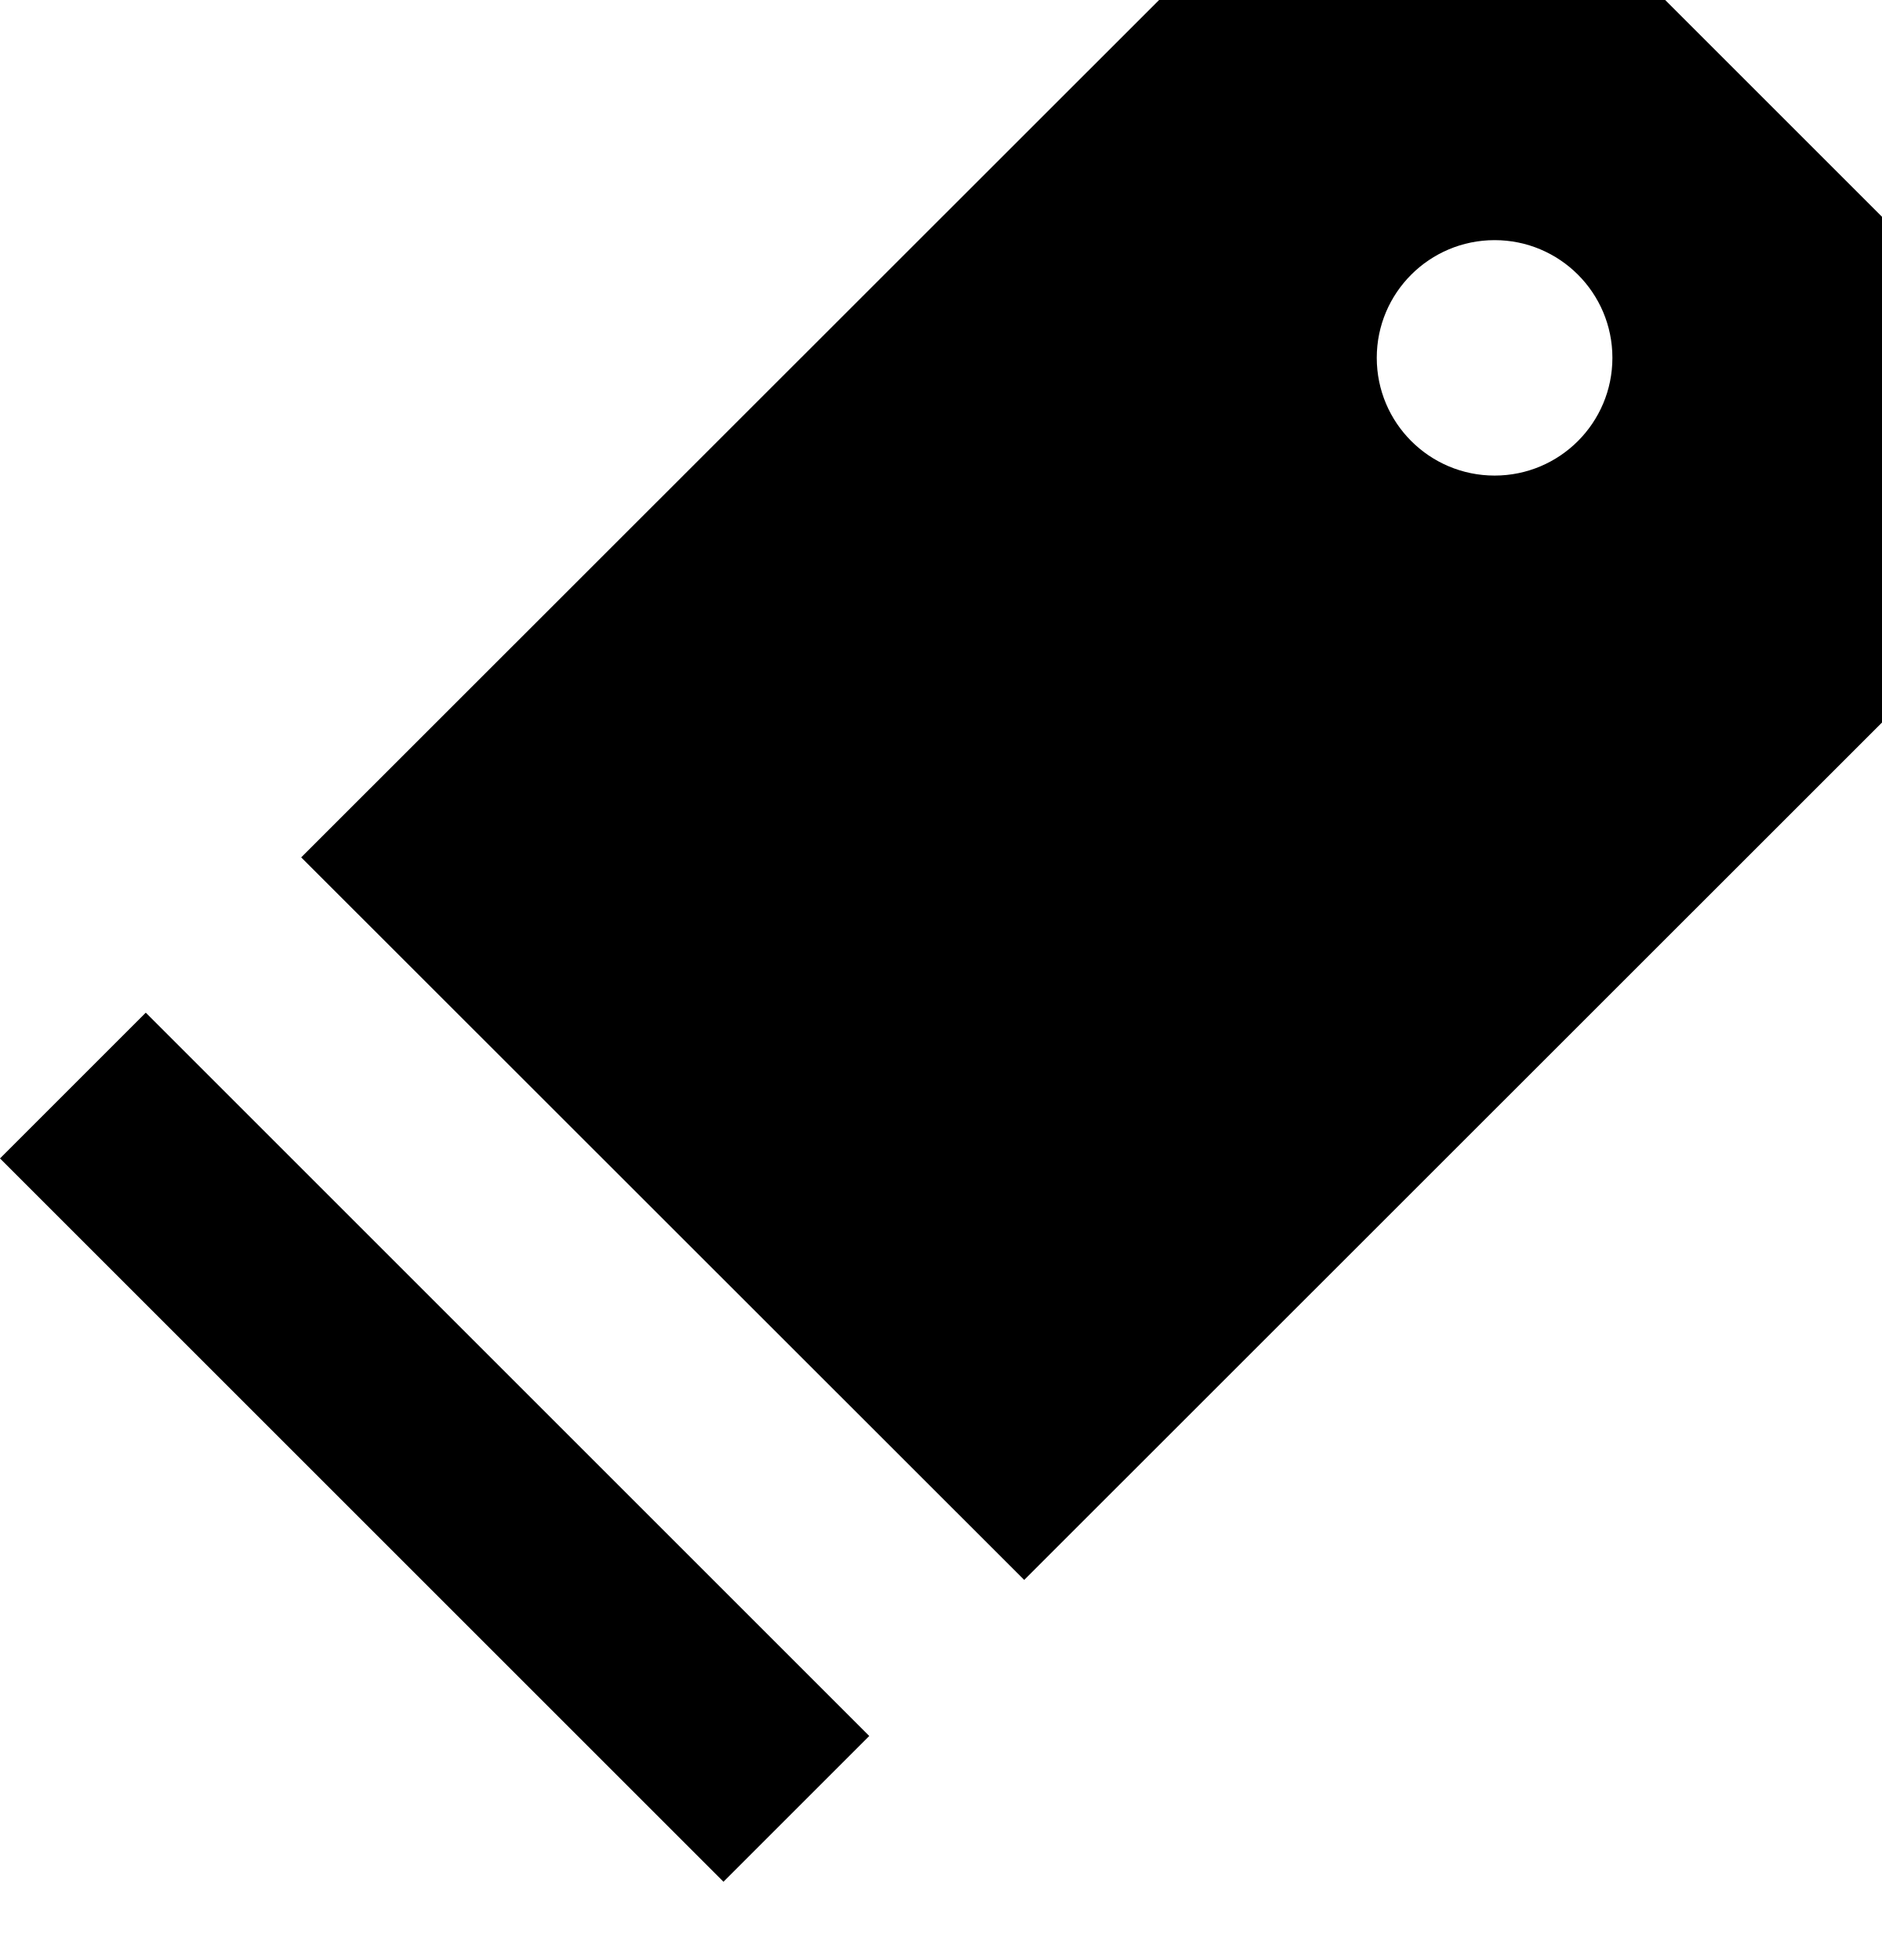
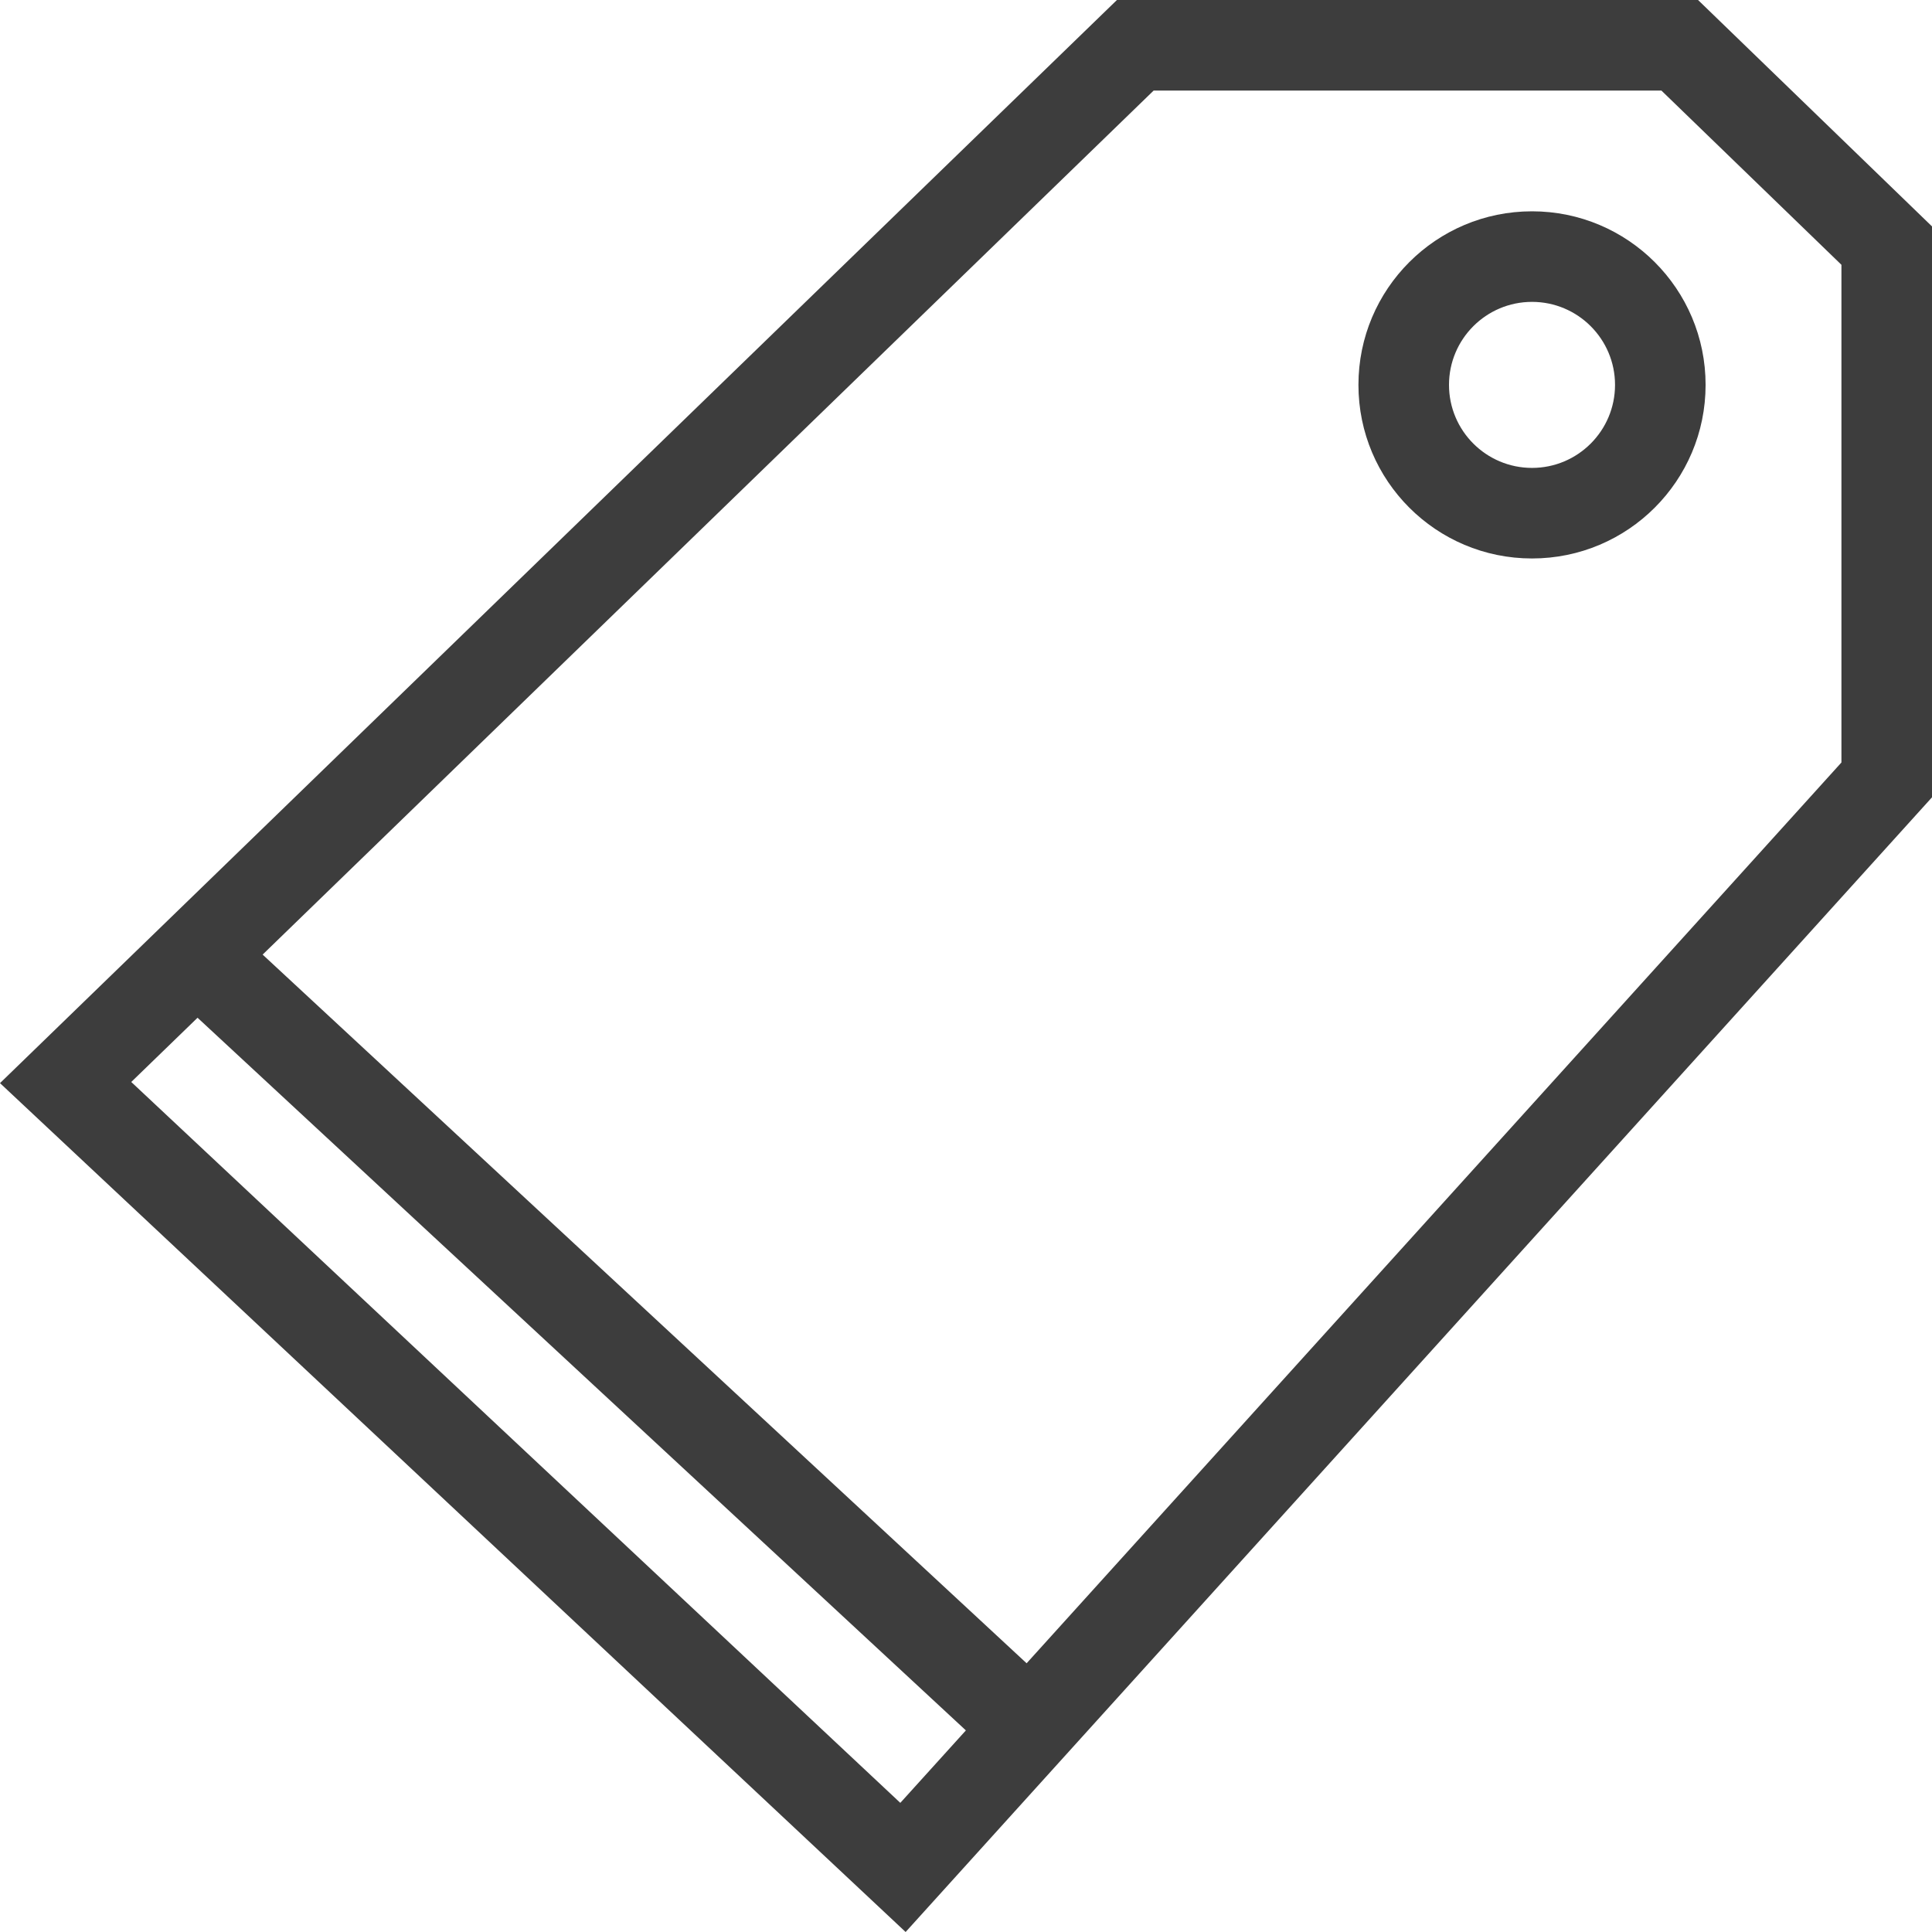
- <svg xmlns="http://www.w3.org/2000/svg" width="24" height="25" viewBox="0 0 24 25" fill="none">
-   <path fill-rule="evenodd" clip-rule="evenodd" d="M14.781 0H21.235L24 2.765L24 9.216L13.061 20.152L3.841 10.936L14.781 0ZM0 14.776L1.859 12.917L11.085 22.143L9.226 24.002L0 14.776ZM19.06 6.066C19.889 6.066 20.562 5.394 20.562 4.564C20.562 3.735 19.889 3.063 19.06 3.063C18.23 3.063 17.557 3.735 17.557 4.564C17.557 5.394 18.23 6.066 19.06 6.066Z" fill="currentColor" />
+ <svg xmlns="http://www.w3.org/2000/svg" width="32" height="32" viewBox="0 0 32 32" fill="none">
+   <path fill-rule="evenodd" clip-rule="evenodd" d="M15 32L0 17.94L18.5 0H28.125L32 3.75V13.206L15 32ZM2.174 17.921L3.272 16.857L15.998 28.661L14.912 29.861L2.174 17.921ZM4.35 15.811L17.004 27.549L30.5 12.629V4.386L27.518 1.5H19.108L4.35 15.811ZM26.75 6.375C26.75 7.134 26.134 7.75 25.375 7.75C24.616 7.75 24 7.134 24 6.375C24 5.616 24.616 5 25.375 5C26.134 5 26.75 5.616 26.75 6.375ZM28.25 6.375C28.25 7.963 26.963 9.25 25.375 9.25C23.787 9.25 22.5 7.963 22.5 6.375C22.5 4.787 23.787 3.5 25.375 3.5C26.963 3.5 28.25 4.787 28.25 6.375Z" fill="#3D3D3D" />
</svg>
